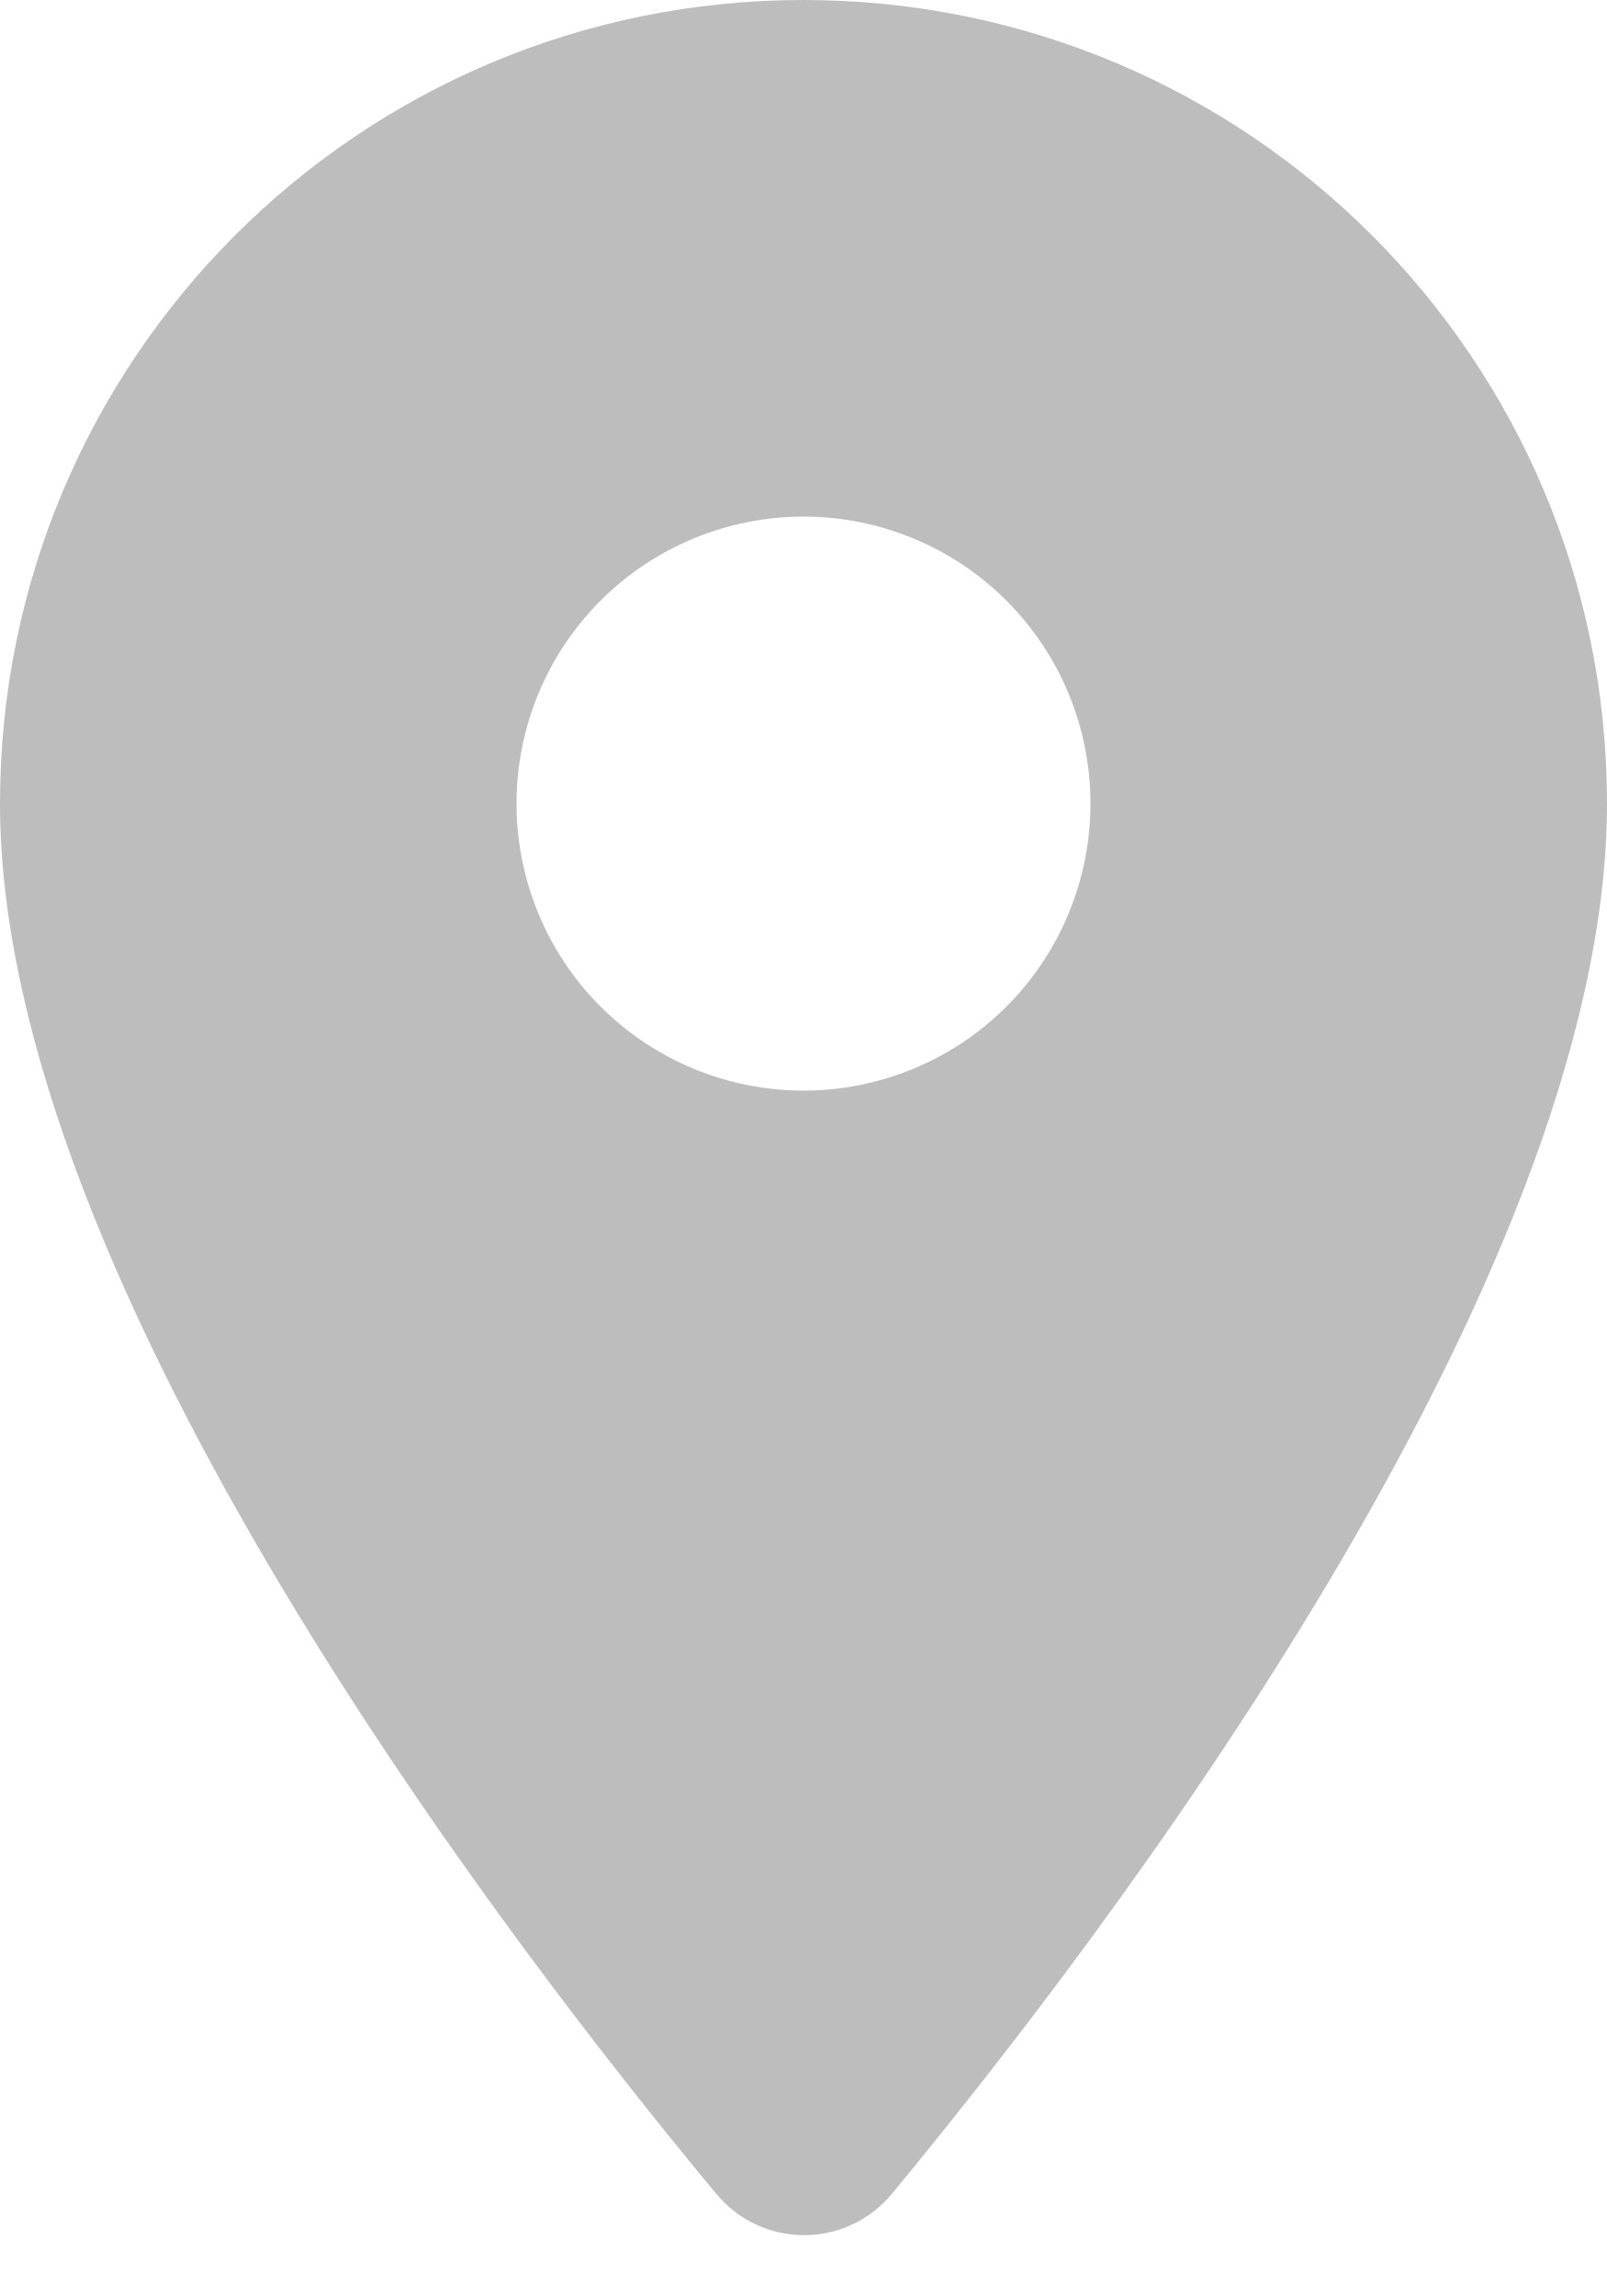
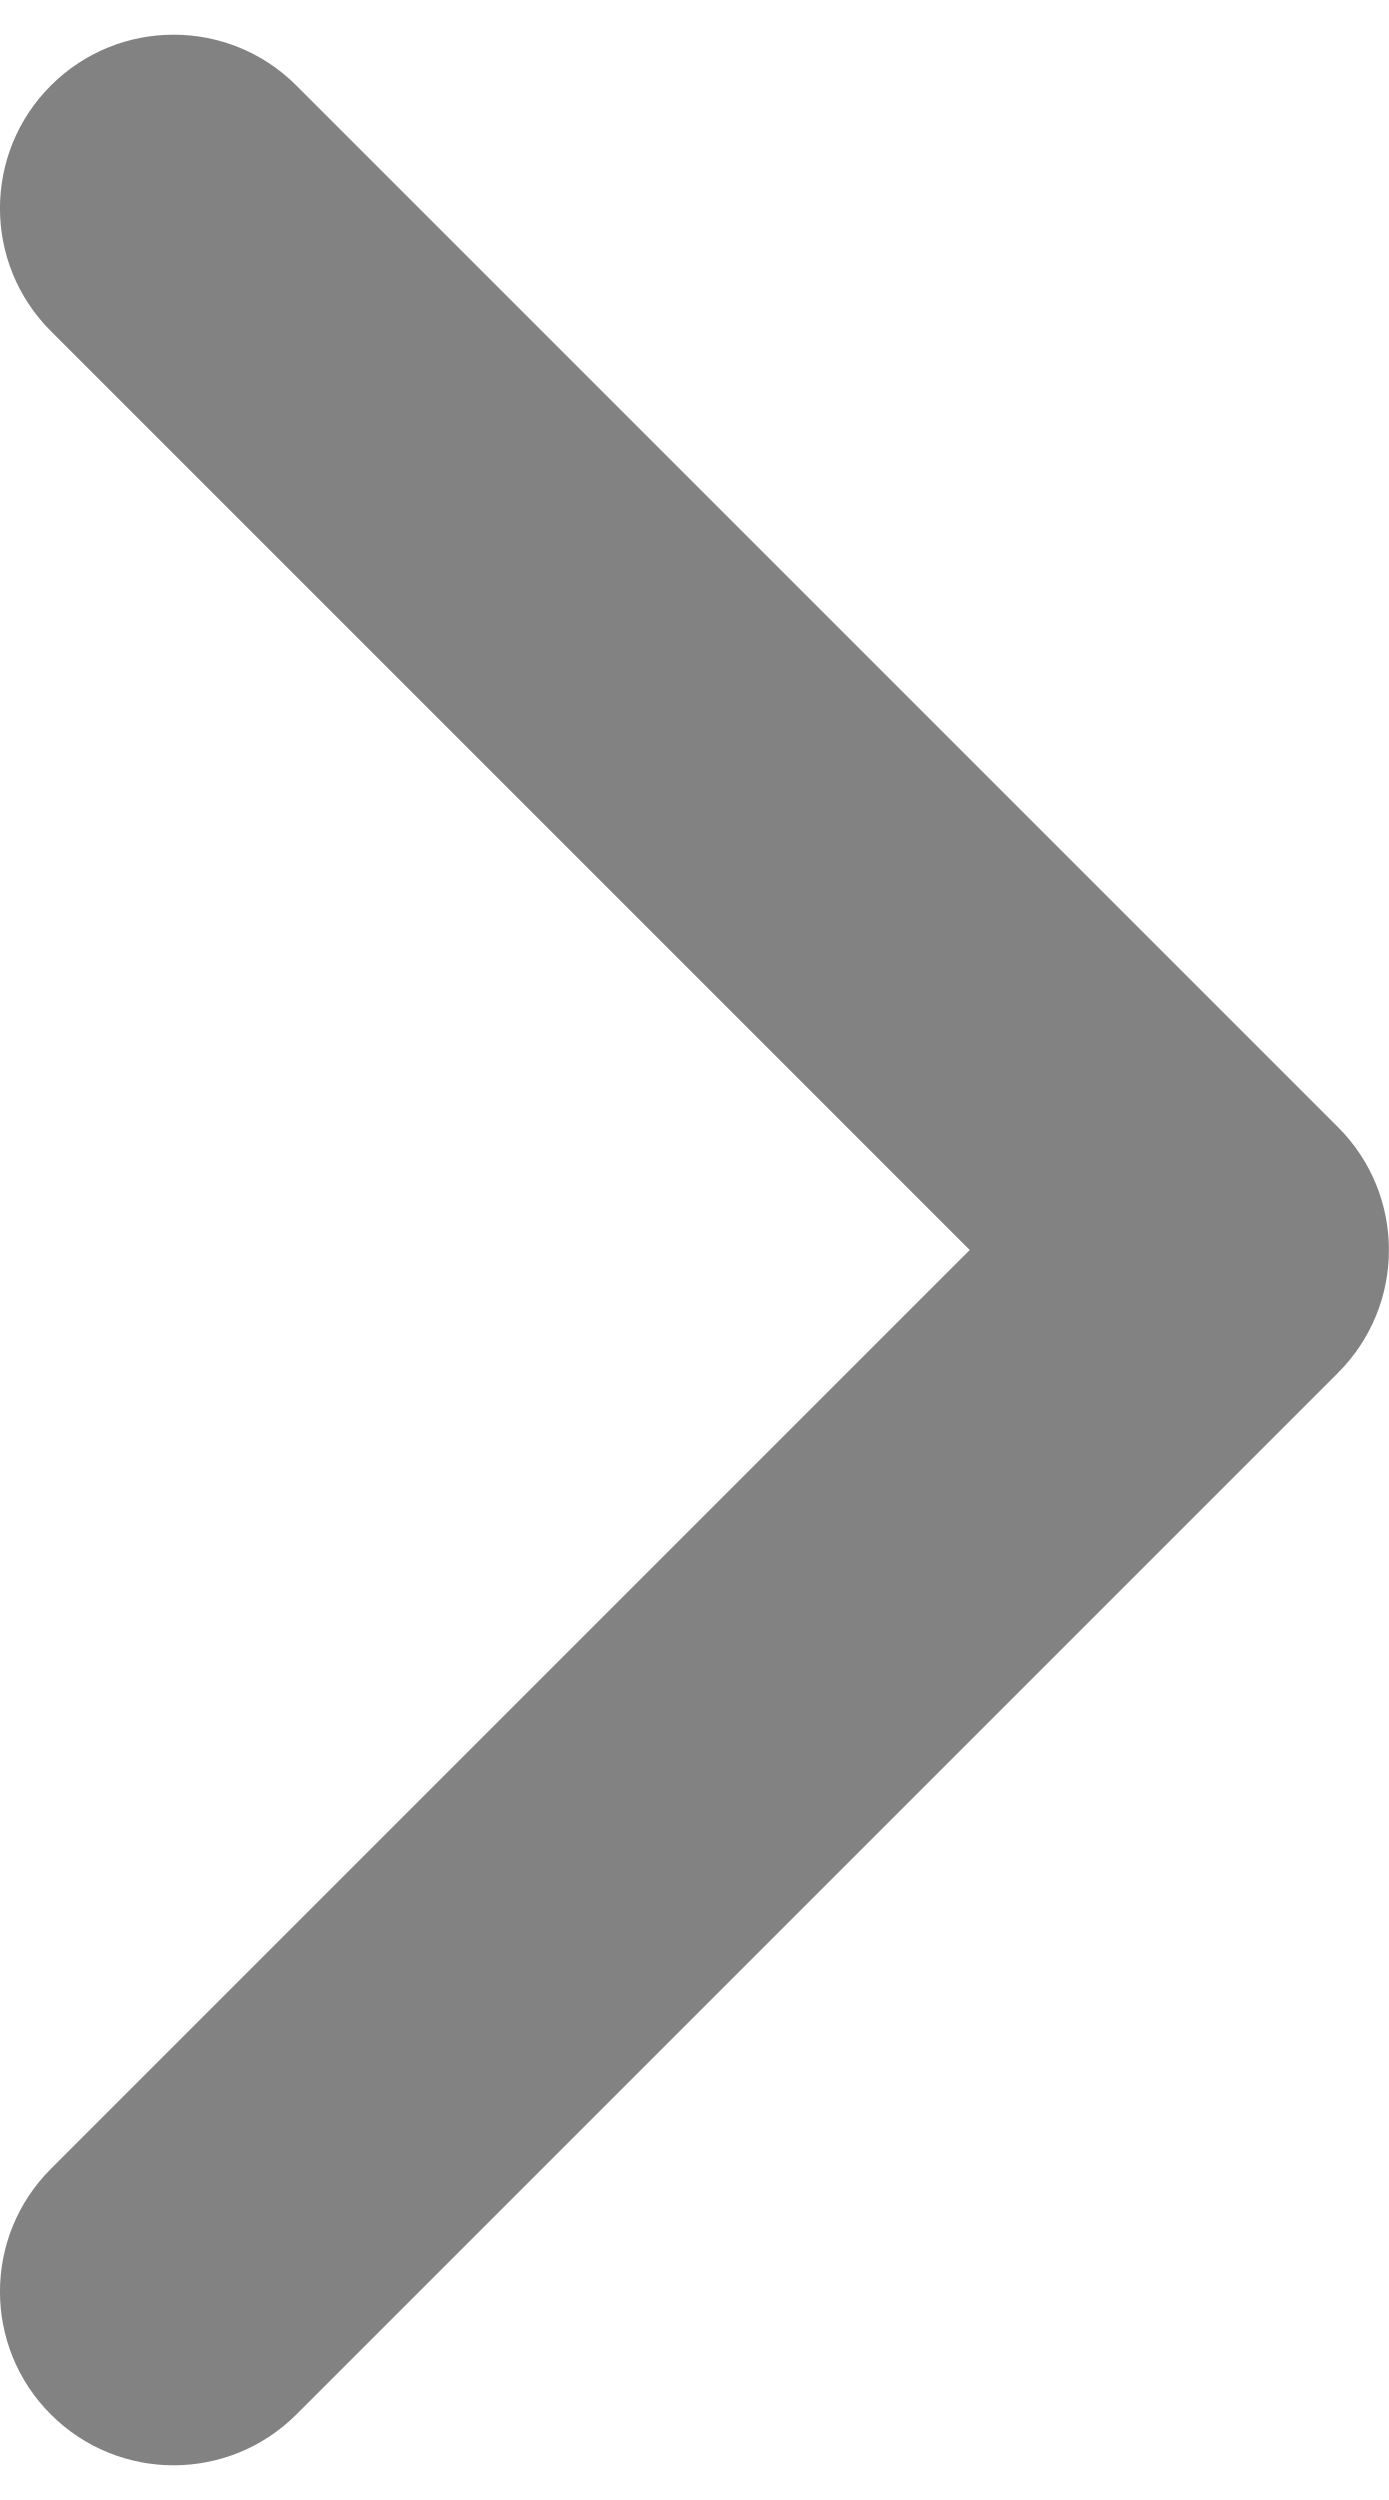
- <svg xmlns="http://www.w3.org/2000/svg" width="14" height="20" viewBox="0 0 14 20" fill="none">
-   <path d="M7 0C3.13 0 0 3.13 0 7C0 11.17 4.42 16.92 6.24 19.11C6.64 19.59 7.37 19.59 7.77 19.11C9.58 16.92 14 11.17 14 7C14 3.13 10.87 0 7 0ZM7 9.5C6.337 9.5 5.701 9.237 5.232 8.768C4.763 8.299 4.5 7.663 4.5 7C4.5 6.337 4.763 5.701 5.232 5.232C5.701 4.763 6.337 4.5 7 4.5C7.663 4.5 8.299 4.763 8.768 5.232C9.237 5.701 9.5 6.337 9.5 7C9.5 7.663 9.237 8.299 8.768 8.768C8.299 9.237 7.663 9.5 7 9.5Z" fill="#BDBDBD" />
+ <svg xmlns="http://www.w3.org/2000/svg" width="10" height="18" fill="none">
+   <path fill-rule="evenodd" clip-rule="evenodd" d="M.366.616a1.25 1.25 0 011.768 0l7.5 7.5a1.25 1.25 0 010 1.768l-7.5 7.5a1.25 1.25 0 01-1.768-1.768L6.982 9 .366 2.384a1.25 1.25 0 010-1.768z" fill="#828282" />
</svg>
